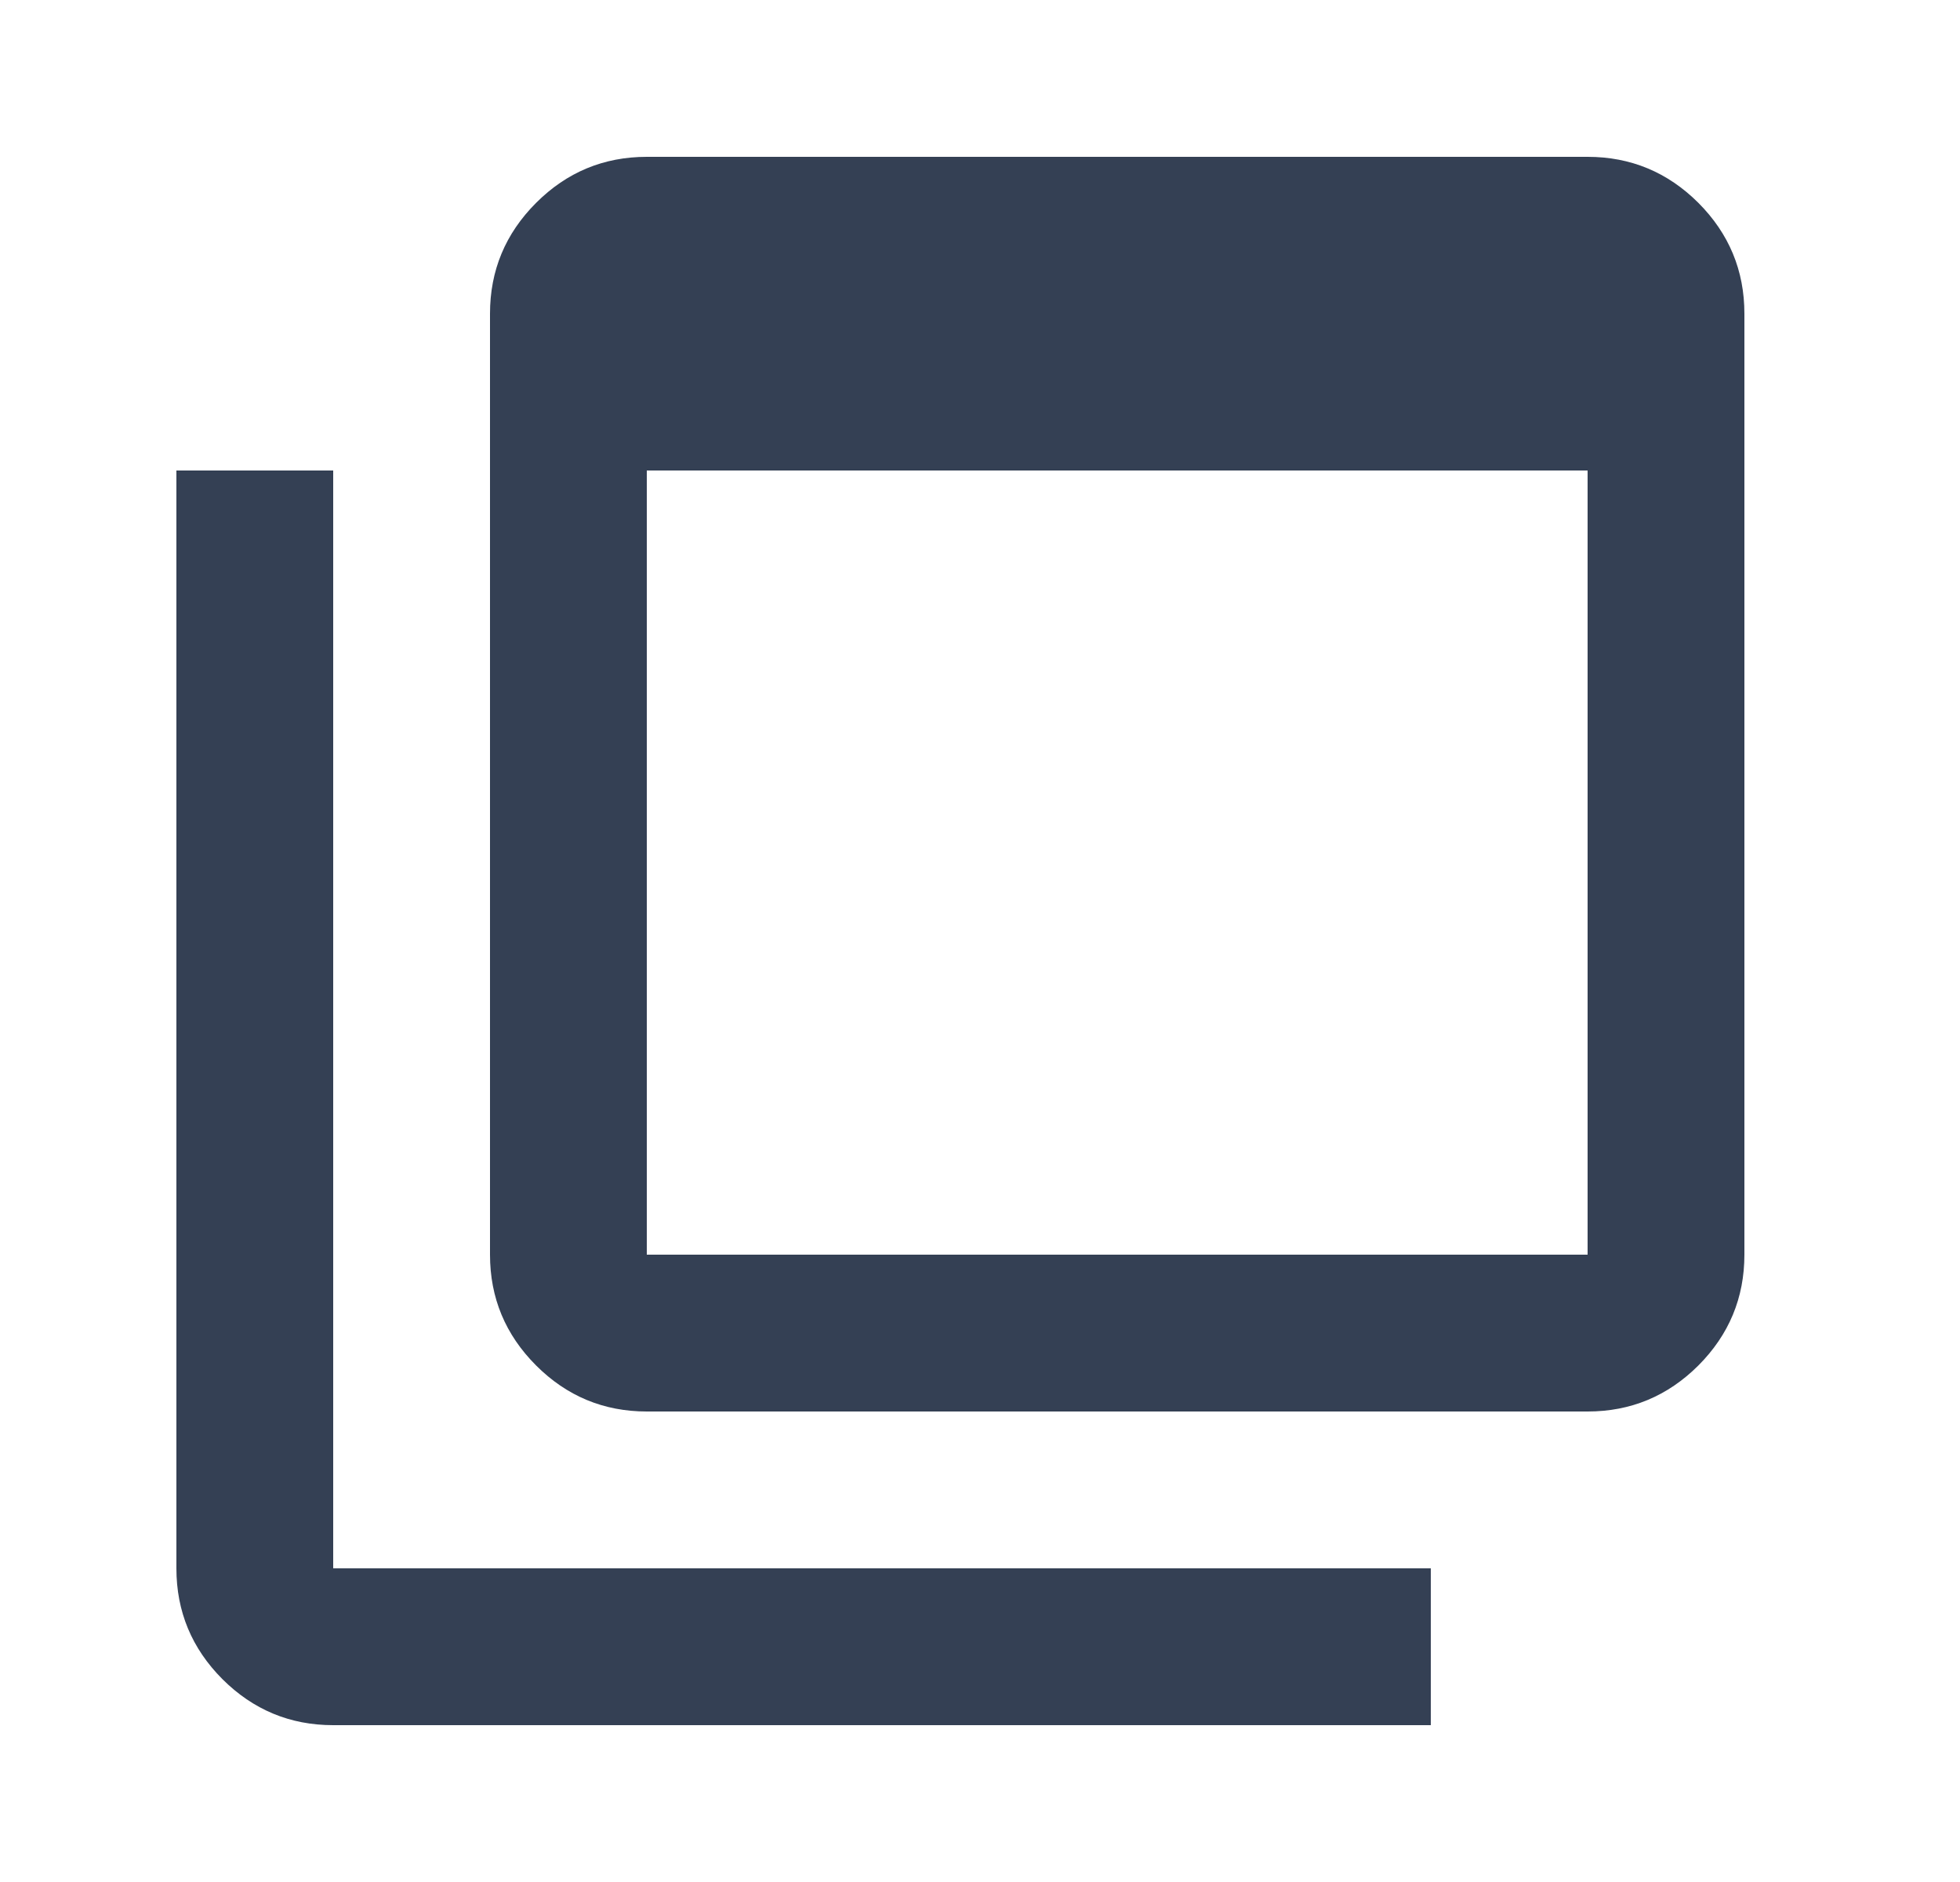
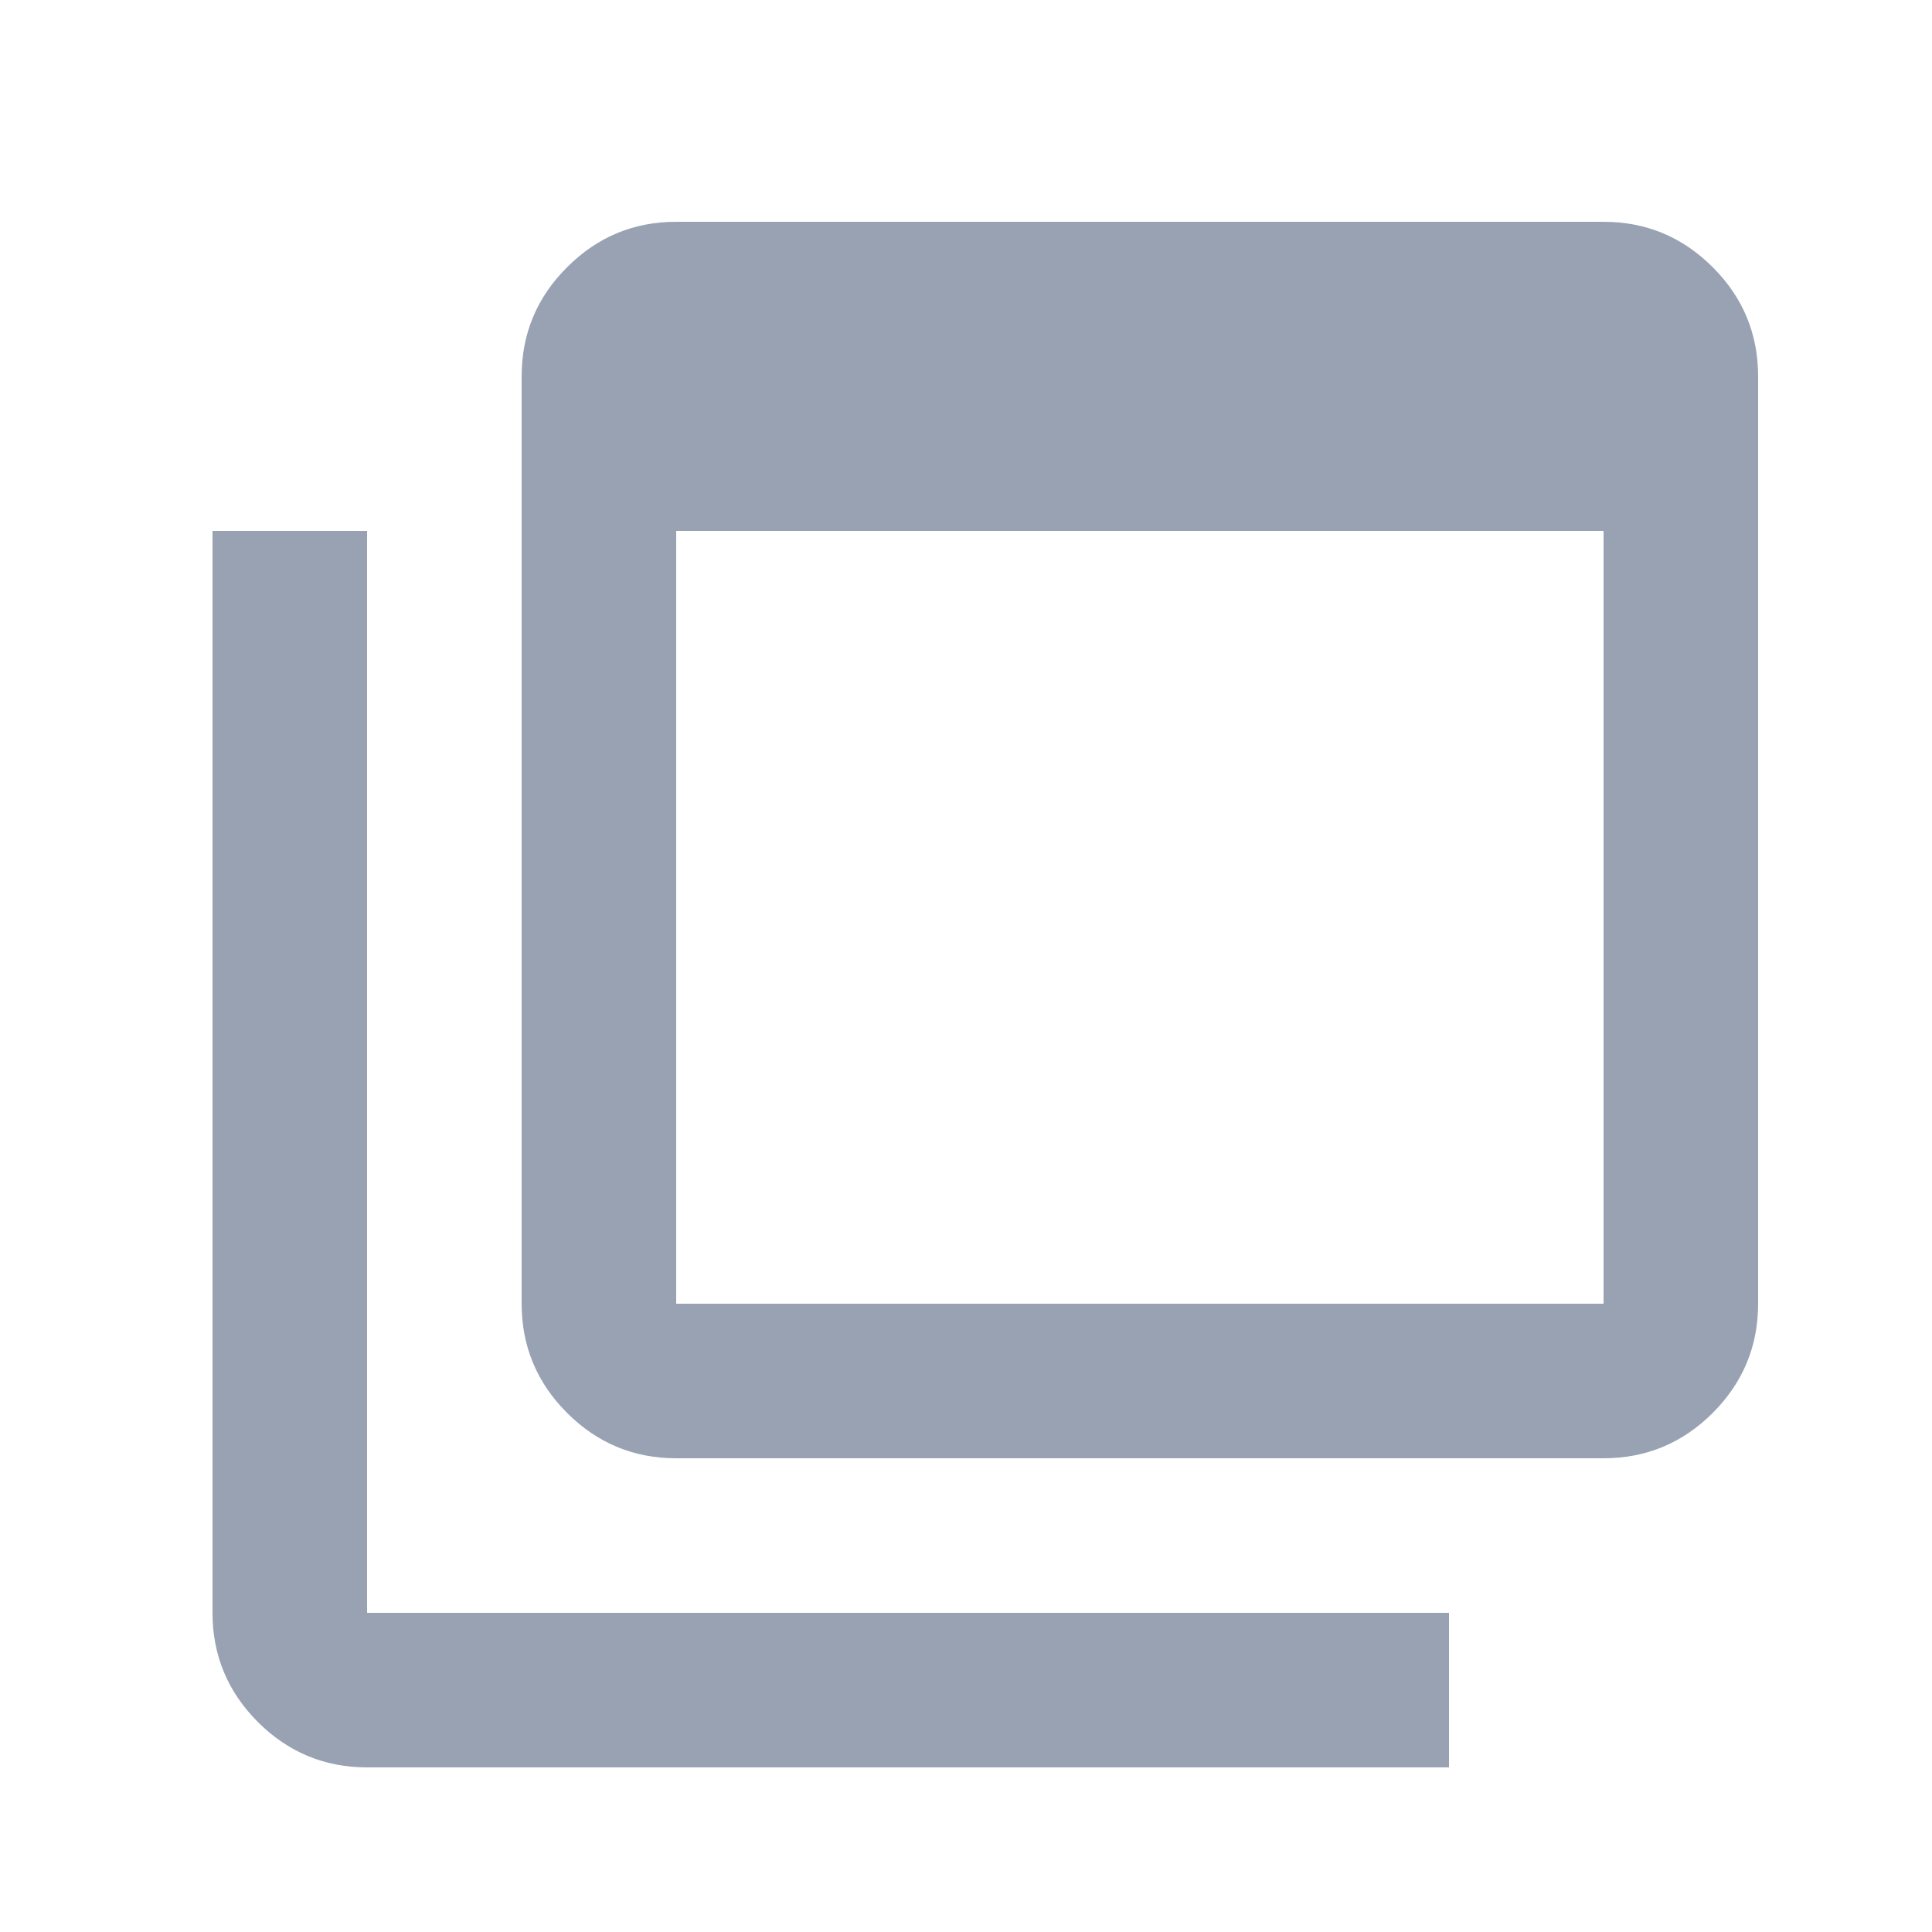
- <svg xmlns="http://www.w3.org/2000/svg" width="25" height="24" viewBox="0 0 25 24" fill="none">
-   <path d="M8.25 16H20.25V6H8.25V16ZM8.25 18C7.7 18 7.229 17.804 6.838 17.413C6.446 17.021 6.25 16.55 6.25 16V4C6.25 3.45 6.446 2.979 6.838 2.587C7.229 2.196 7.7 2 8.25 2H20.25C20.8 2 21.271 2.196 21.663 2.587C22.054 2.979 22.25 3.45 22.25 4V16C22.25 16.55 22.054 17.021 21.663 17.413C21.271 17.804 20.8 18 20.25 18H8.25ZM4.25 22C3.7 22 3.229 21.804 2.837 21.413C2.446 21.021 2.25 20.55 2.25 20V6H4.25V20H18.25V22H4.25Z" fill="#344054" />
+ <svg xmlns="http://www.w3.org/2000/svg" width="25" height="25" viewBox="0 0 25 25" fill="none">
+   <path d="M8.75 16.87H20.75V6.87H8.75V16.87ZM8.75 18.87C8.2 18.87 7.729 18.674 7.338 18.283C6.946 17.891 6.75 17.42 6.75 16.87V4.87C6.75 4.32 6.946 3.849 7.338 3.458C7.729 3.066 8.2 2.87 8.75 2.87H20.75C21.3 2.87 21.771 3.066 22.163 3.458C22.554 3.849 22.75 4.32 22.75 4.87V16.87C22.75 17.42 22.554 17.891 22.163 18.283C21.771 18.674 21.3 18.87 20.75 18.87H8.75ZM4.75 22.87C4.2 22.87 3.729 22.674 3.337 22.283C2.946 21.891 2.75 21.42 2.75 20.87V6.87H4.75V20.87H18.75V22.87H4.75Z" fill="#98A2B3" />
</svg>
